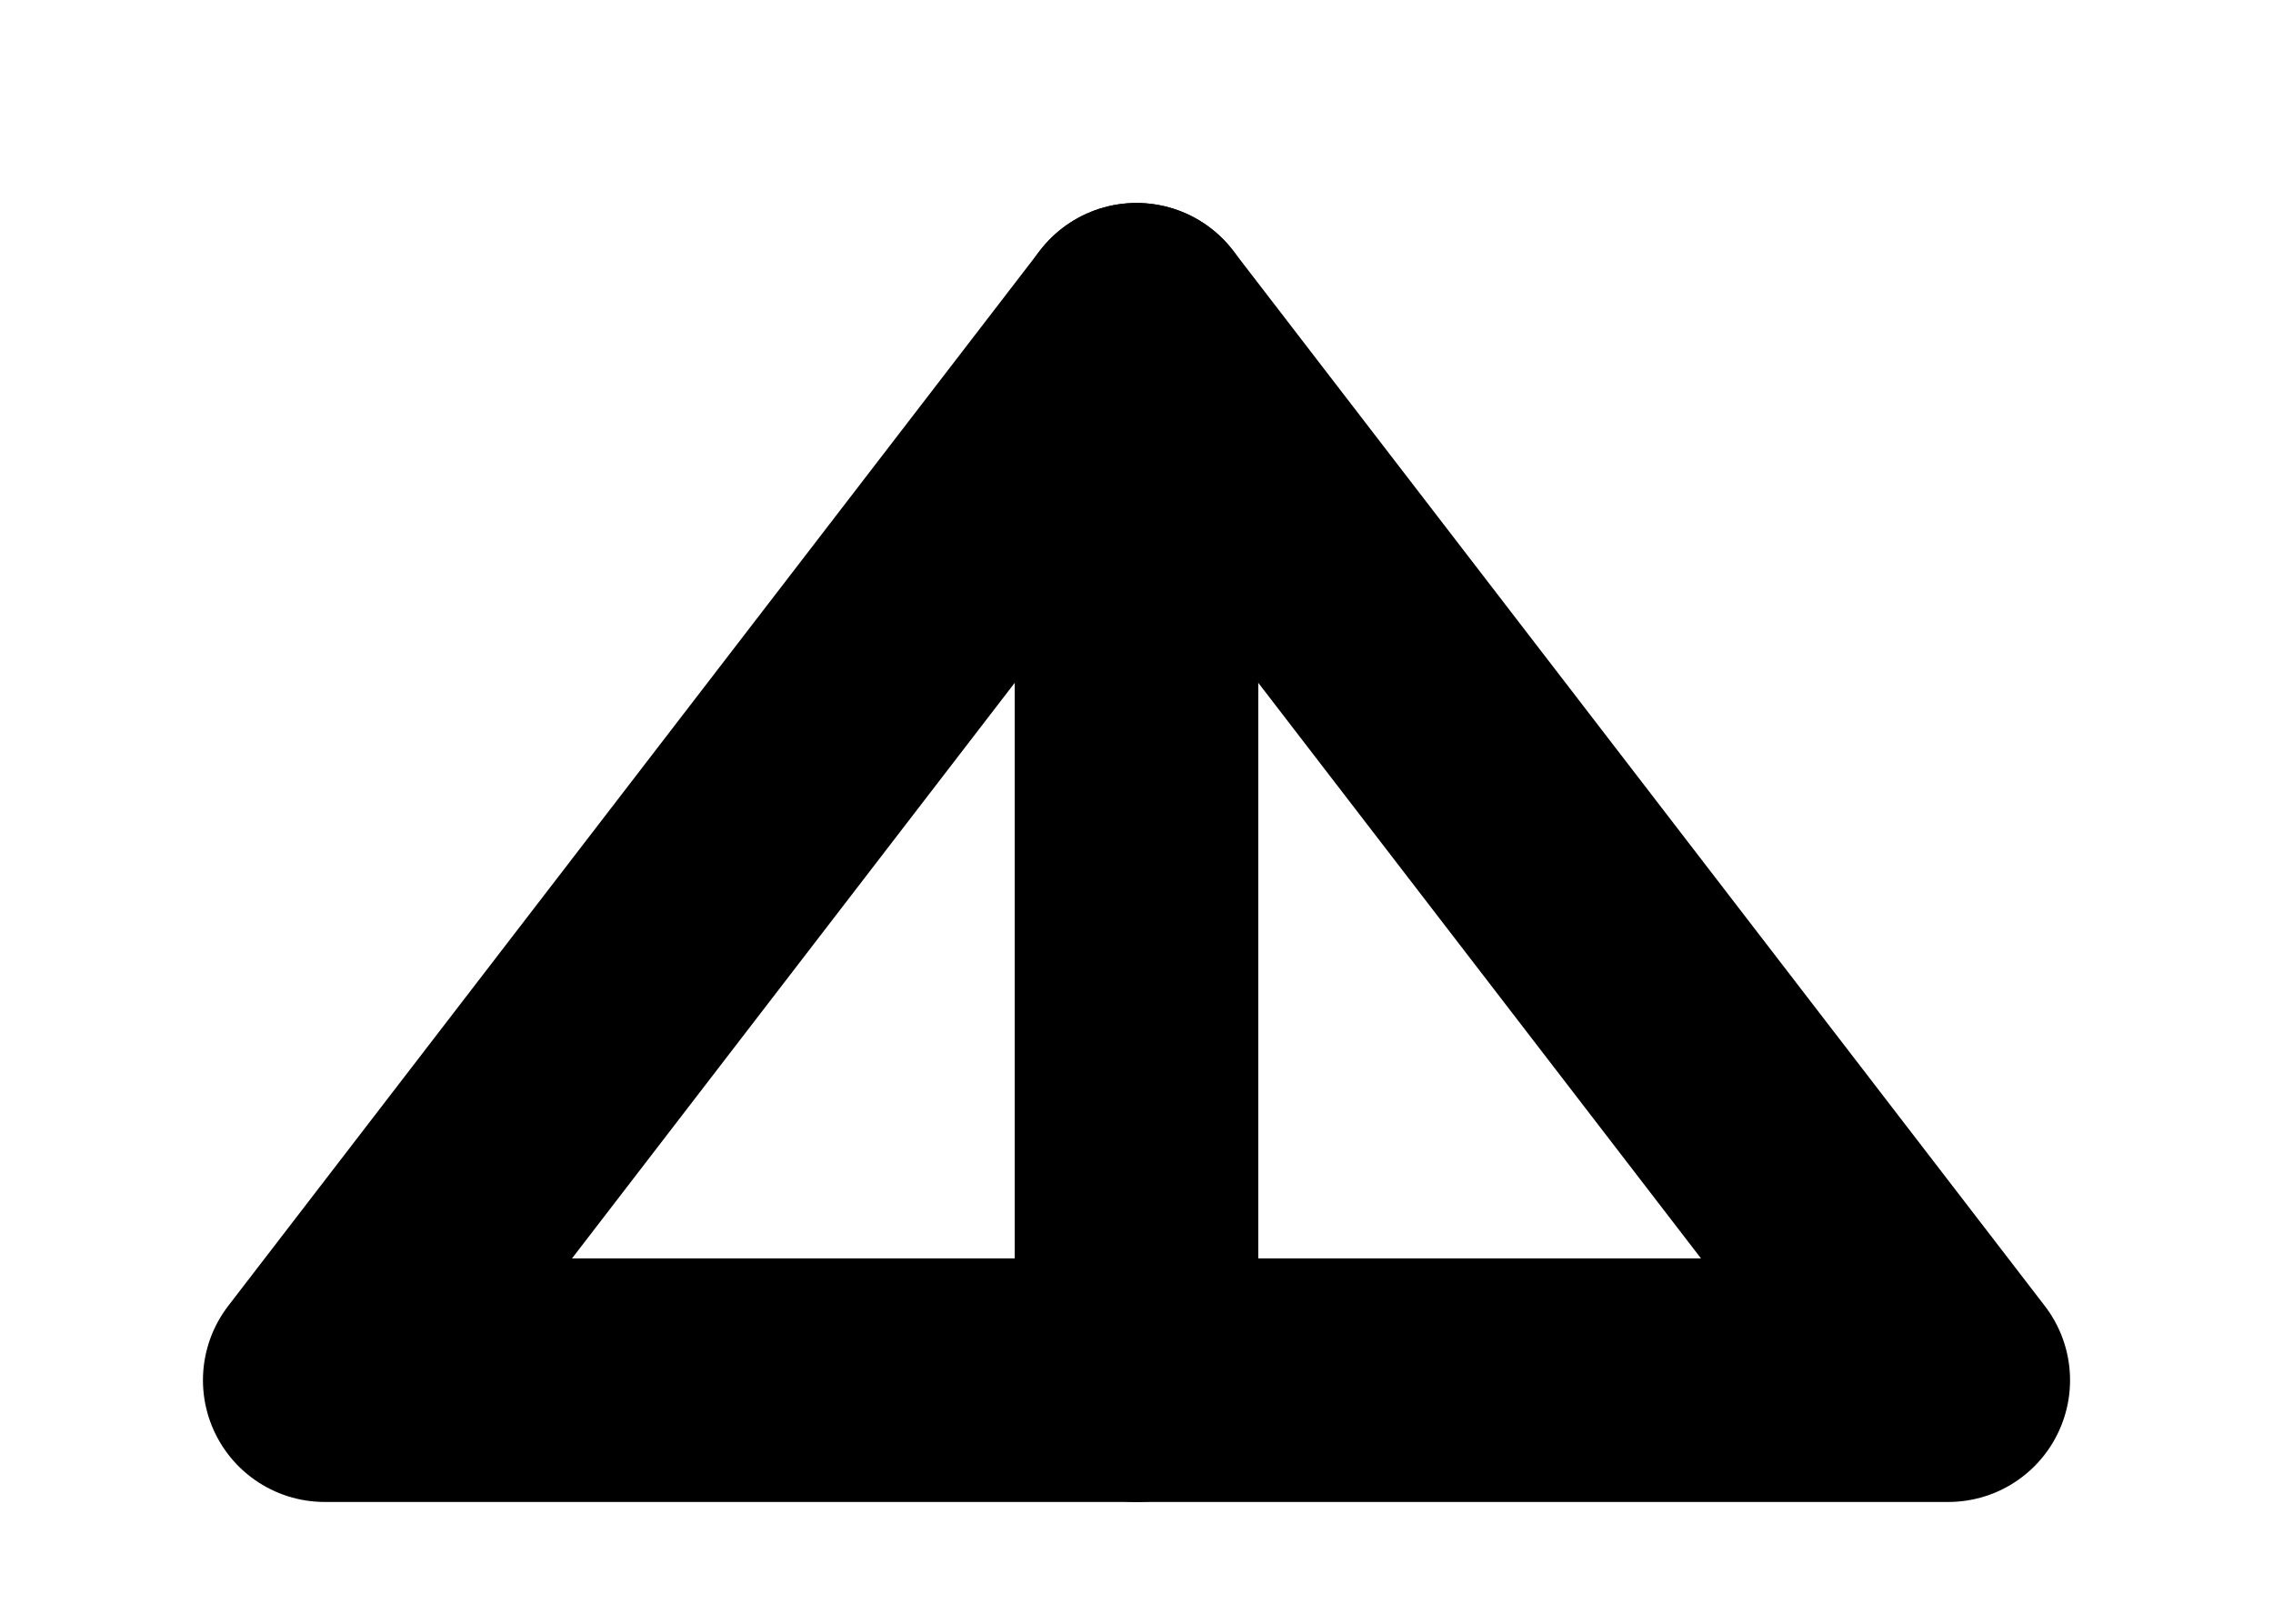
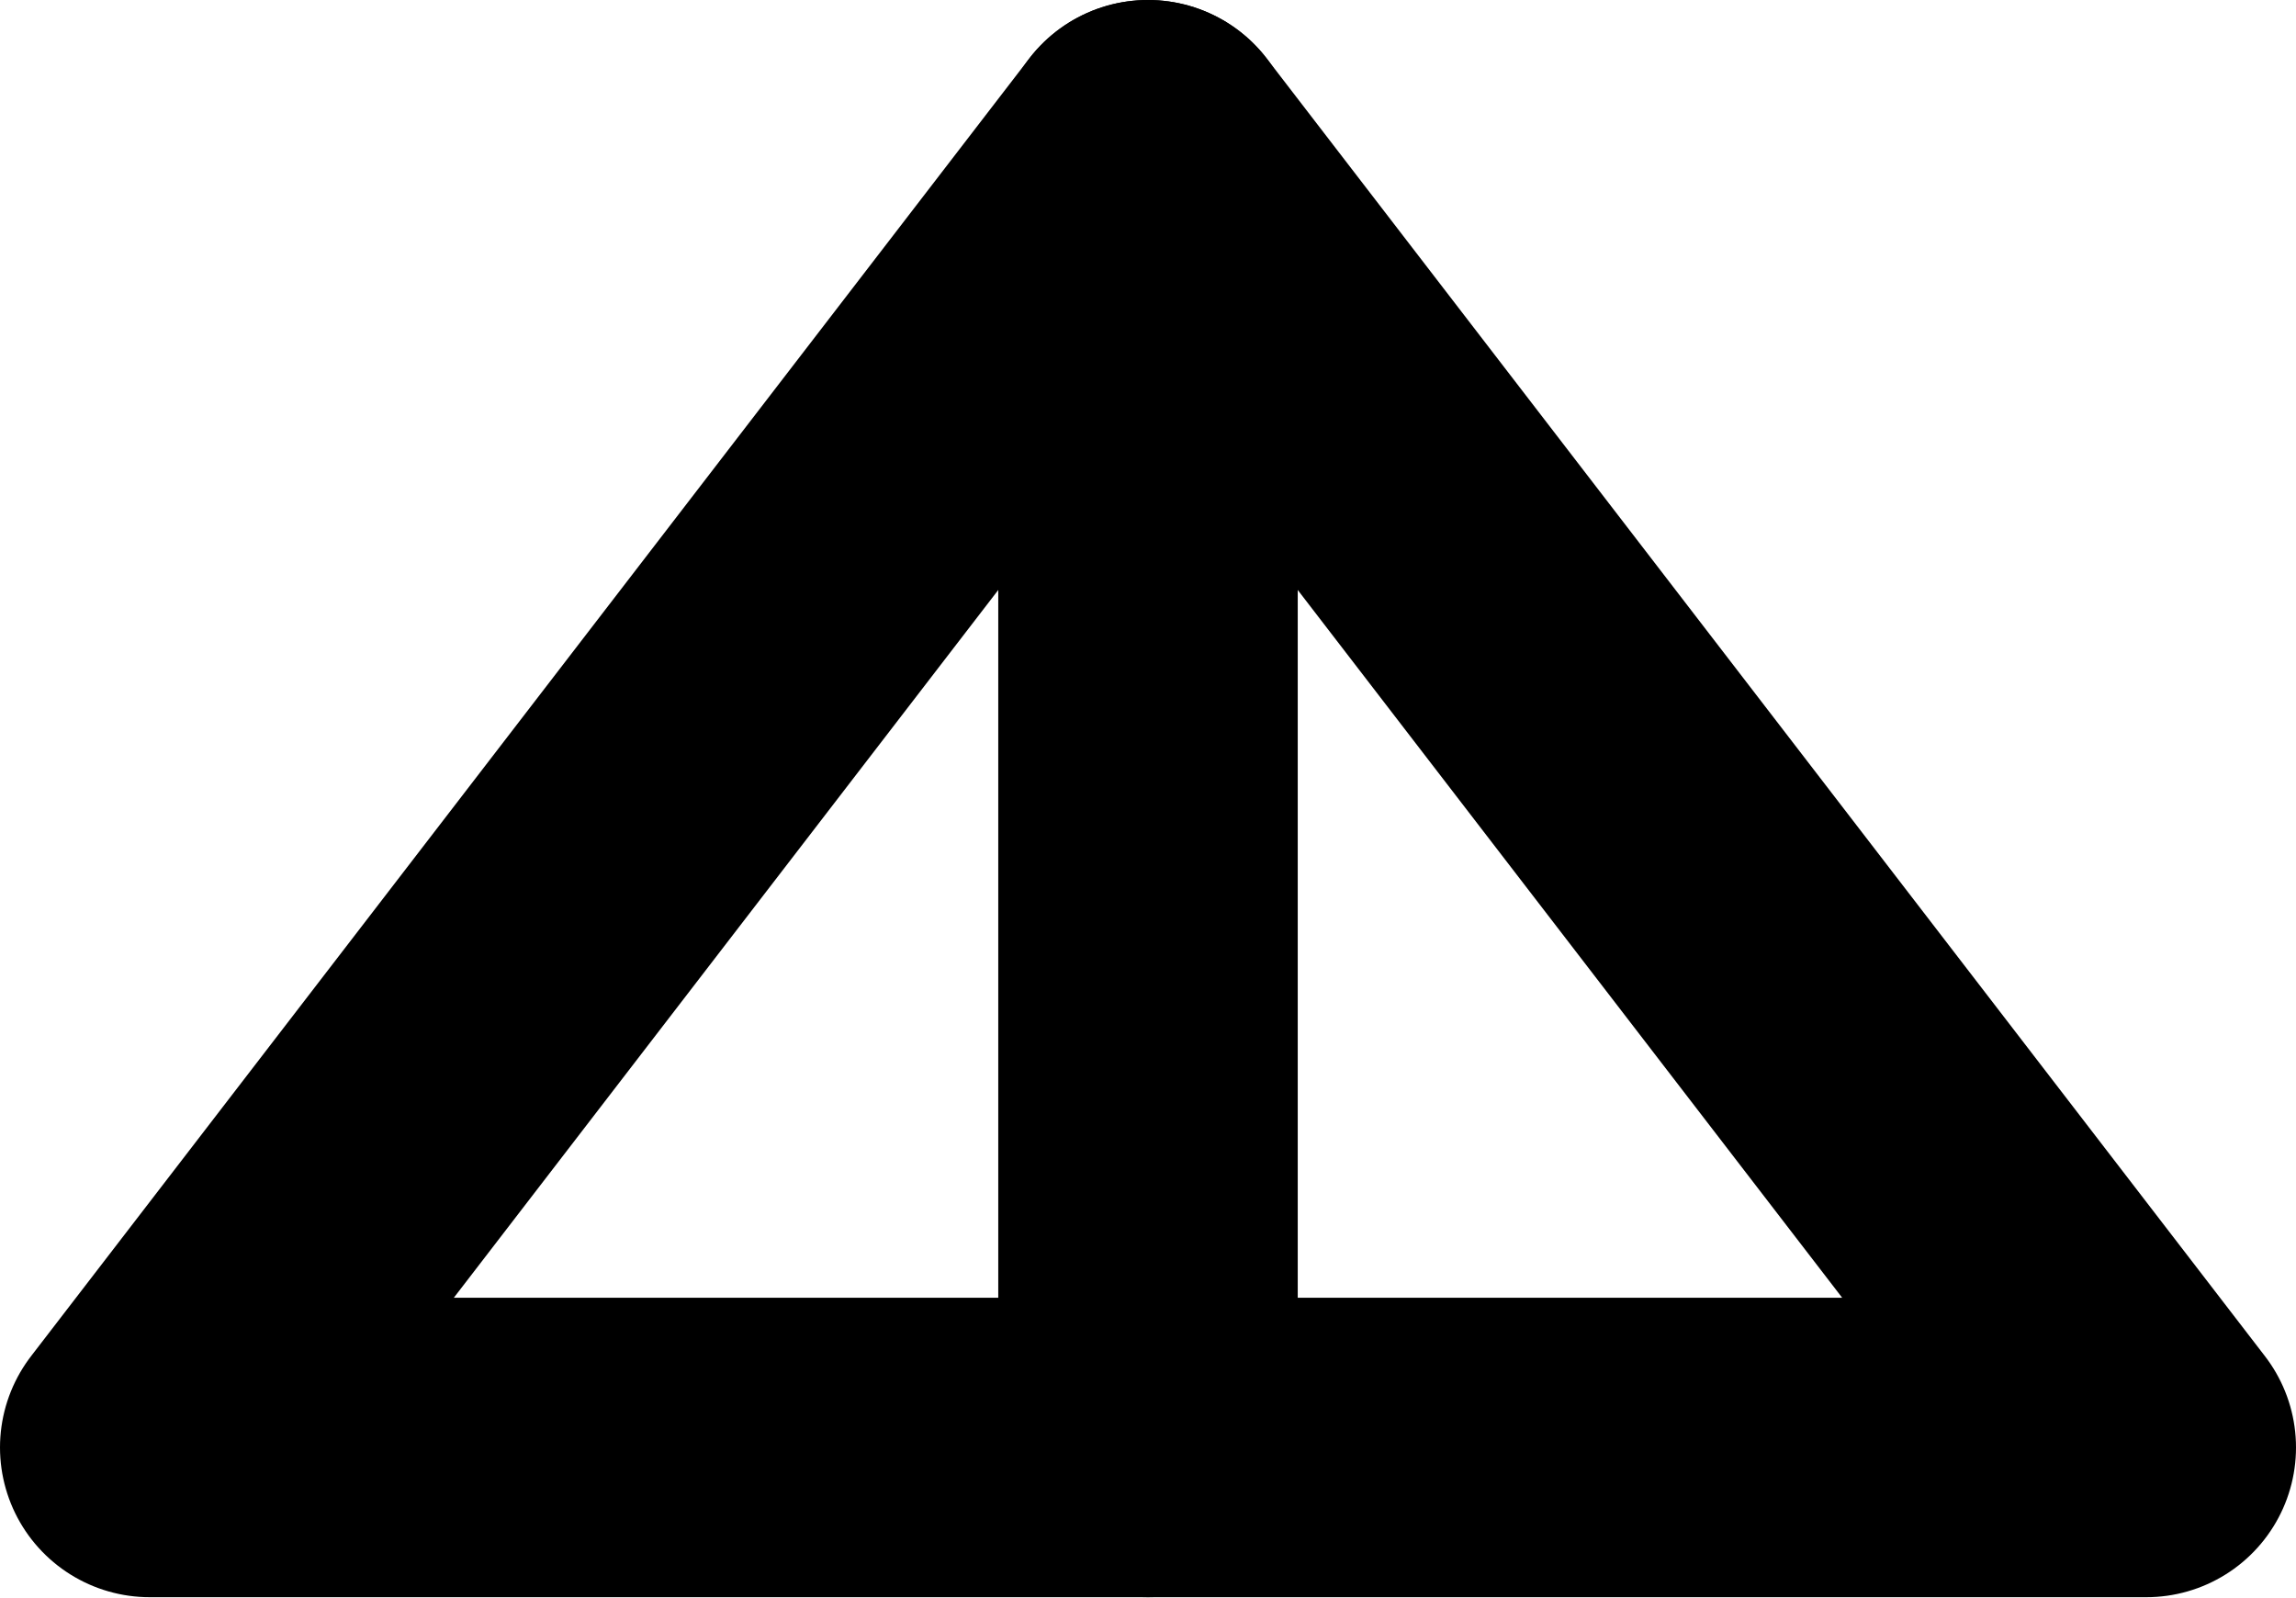
- <svg xmlns="http://www.w3.org/2000/svg" viewBox="0 0 14 10">
+ <svg xmlns="http://www.w3.org/2000/svg" viewBox="1.25 1.25 11.5 8">
  <polyline fill="none" stroke="#000000" stroke-linecap="round" stroke-linejoin="round" stroke-width="1.5" points="2,8.5 7,2 12,8.5 2,8.5" />
  <line x1="7" y1="2" x2="7" y2="8.5" fill="none" stroke="#000000" stroke-linecap="round" stroke-width="1.5" />
</svg>
